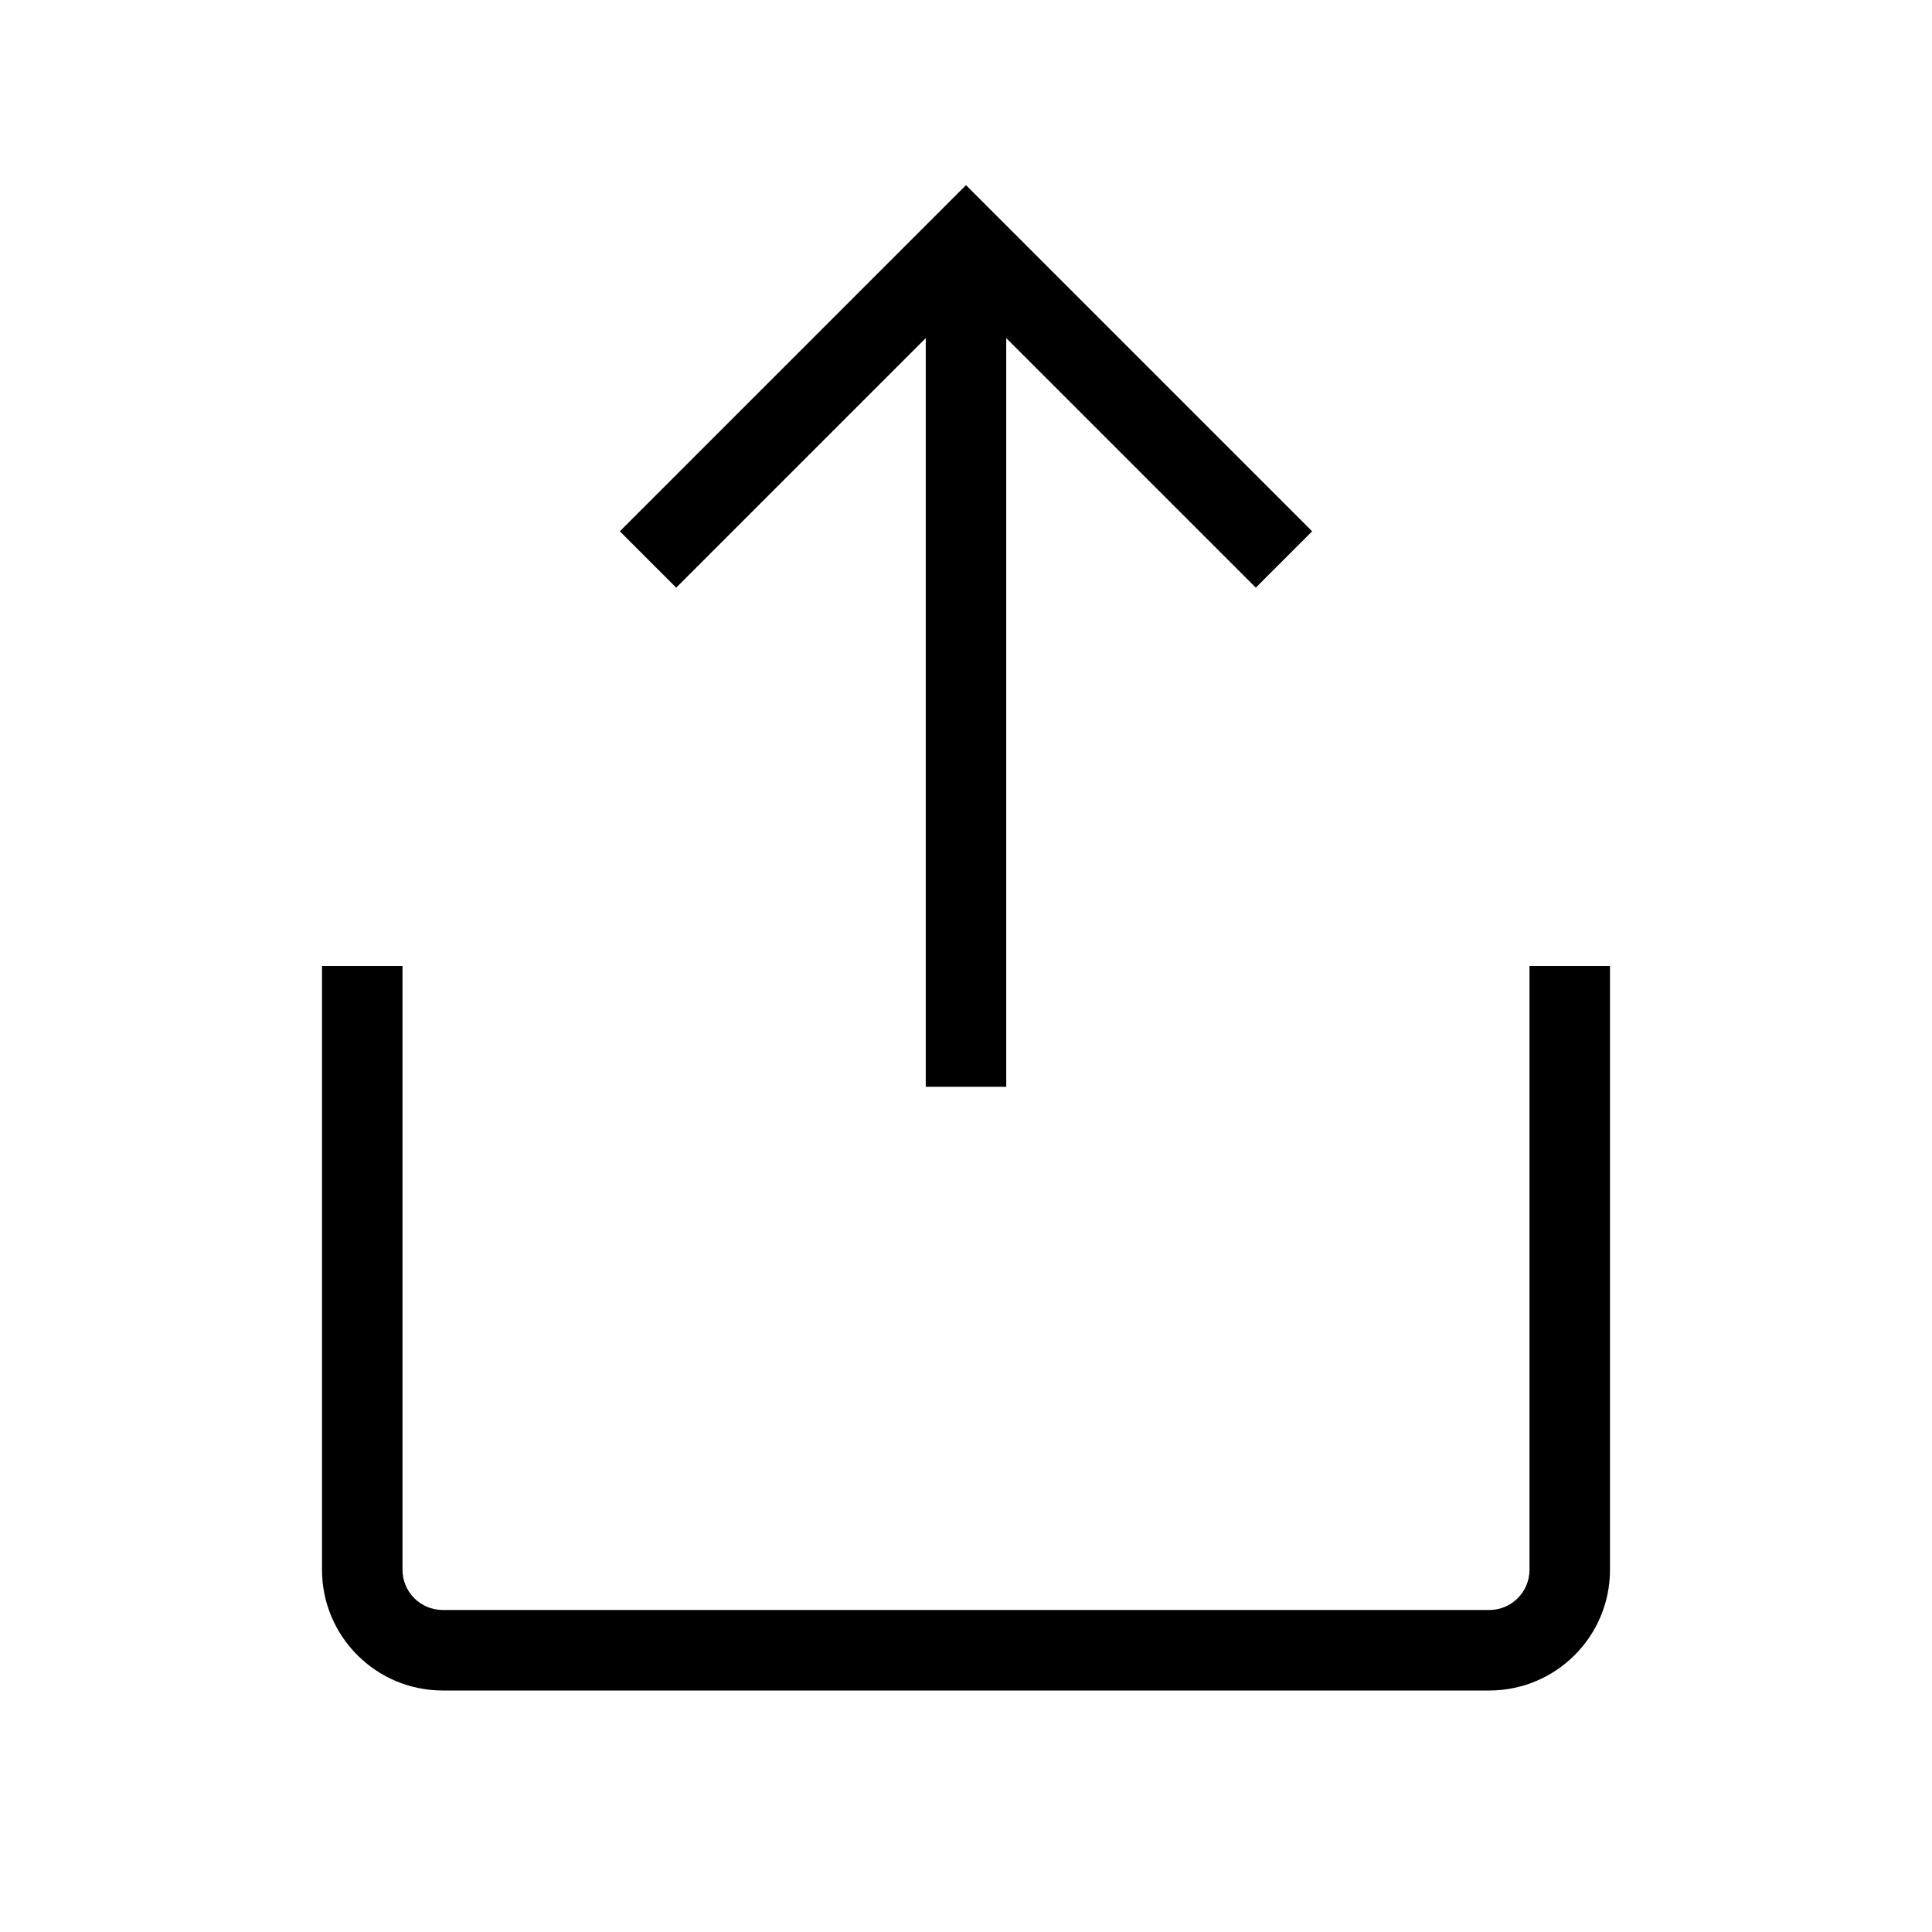
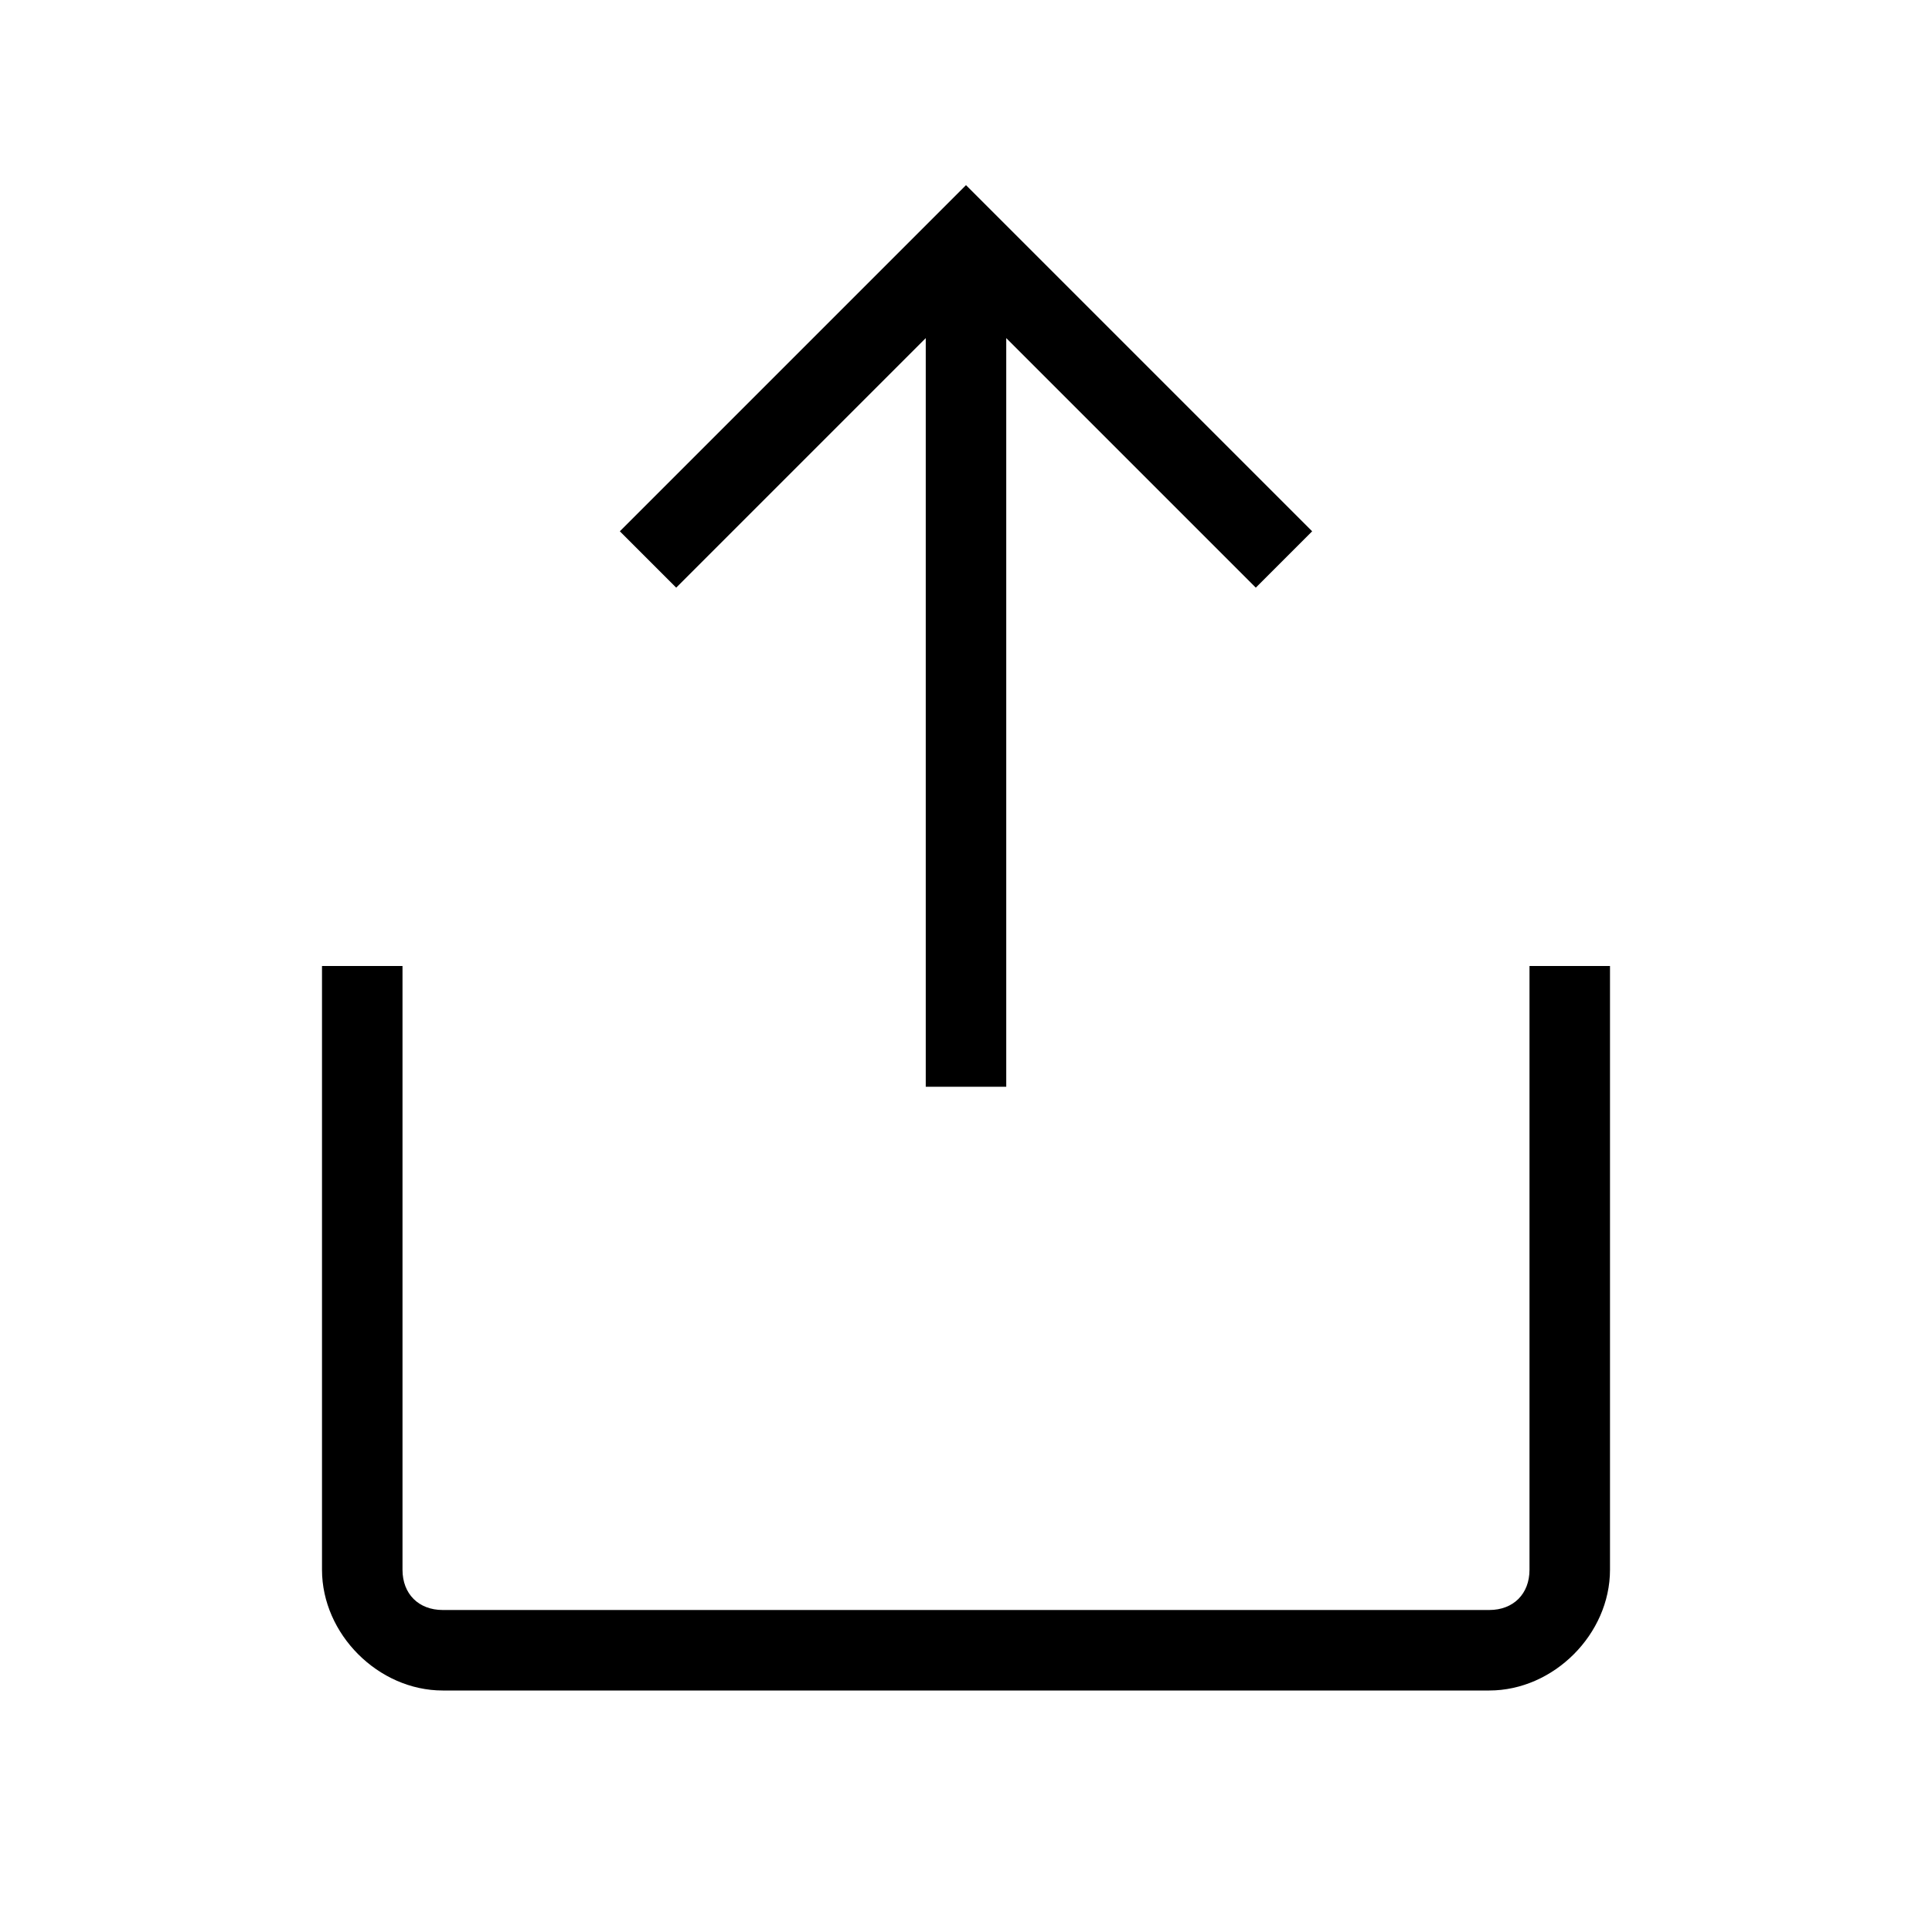
- <svg xmlns="http://www.w3.org/2000/svg" width="24" height="24" viewBox="0 0 24 24">
+ <svg xmlns="http://www.w3.org/2000/svg" version="1.1" id="Livello_1" x="0px" y="0px" viewBox="0 0 24 24" style="enable-background:new 0 0 24 24;" xml:space="preserve">
  <g>
-     <path d="M8.4,7.3l-.7-.7L12,2.3l4.3,4.3-.7.7L12.5,4.2v9.3h-1V4.2ZM19,12v7.5a.5.5,0,0,1-.5.5H5.5a.5.5,0,0,1-.5-.5V12H4v7.5A1.5,1.5,0,0,0,5.5,21h13A1.5,1.5,0,0,0,20,19.5V12Z" />
-   </g>
-   <g>
-     <rect width="24" height="24" fill="none" />
+     <path d="M8.4,7.3L7.7,6.6L12,2.3l4.3,4.3l-0.7,0.7l-3.1-3.1v9.3h-1V4.2L8.4,7.3z M19,12v7.5c0,0.3-0.2,0.5-0.5,0.5h-13   C5.2,20,5,19.8,5,19.5V12H4v7.5C4,20.3,4.7,21,5.5,21h13c0.8,0,1.5-0.7,1.5-1.5V12H19z" />
  </g>
</svg>
